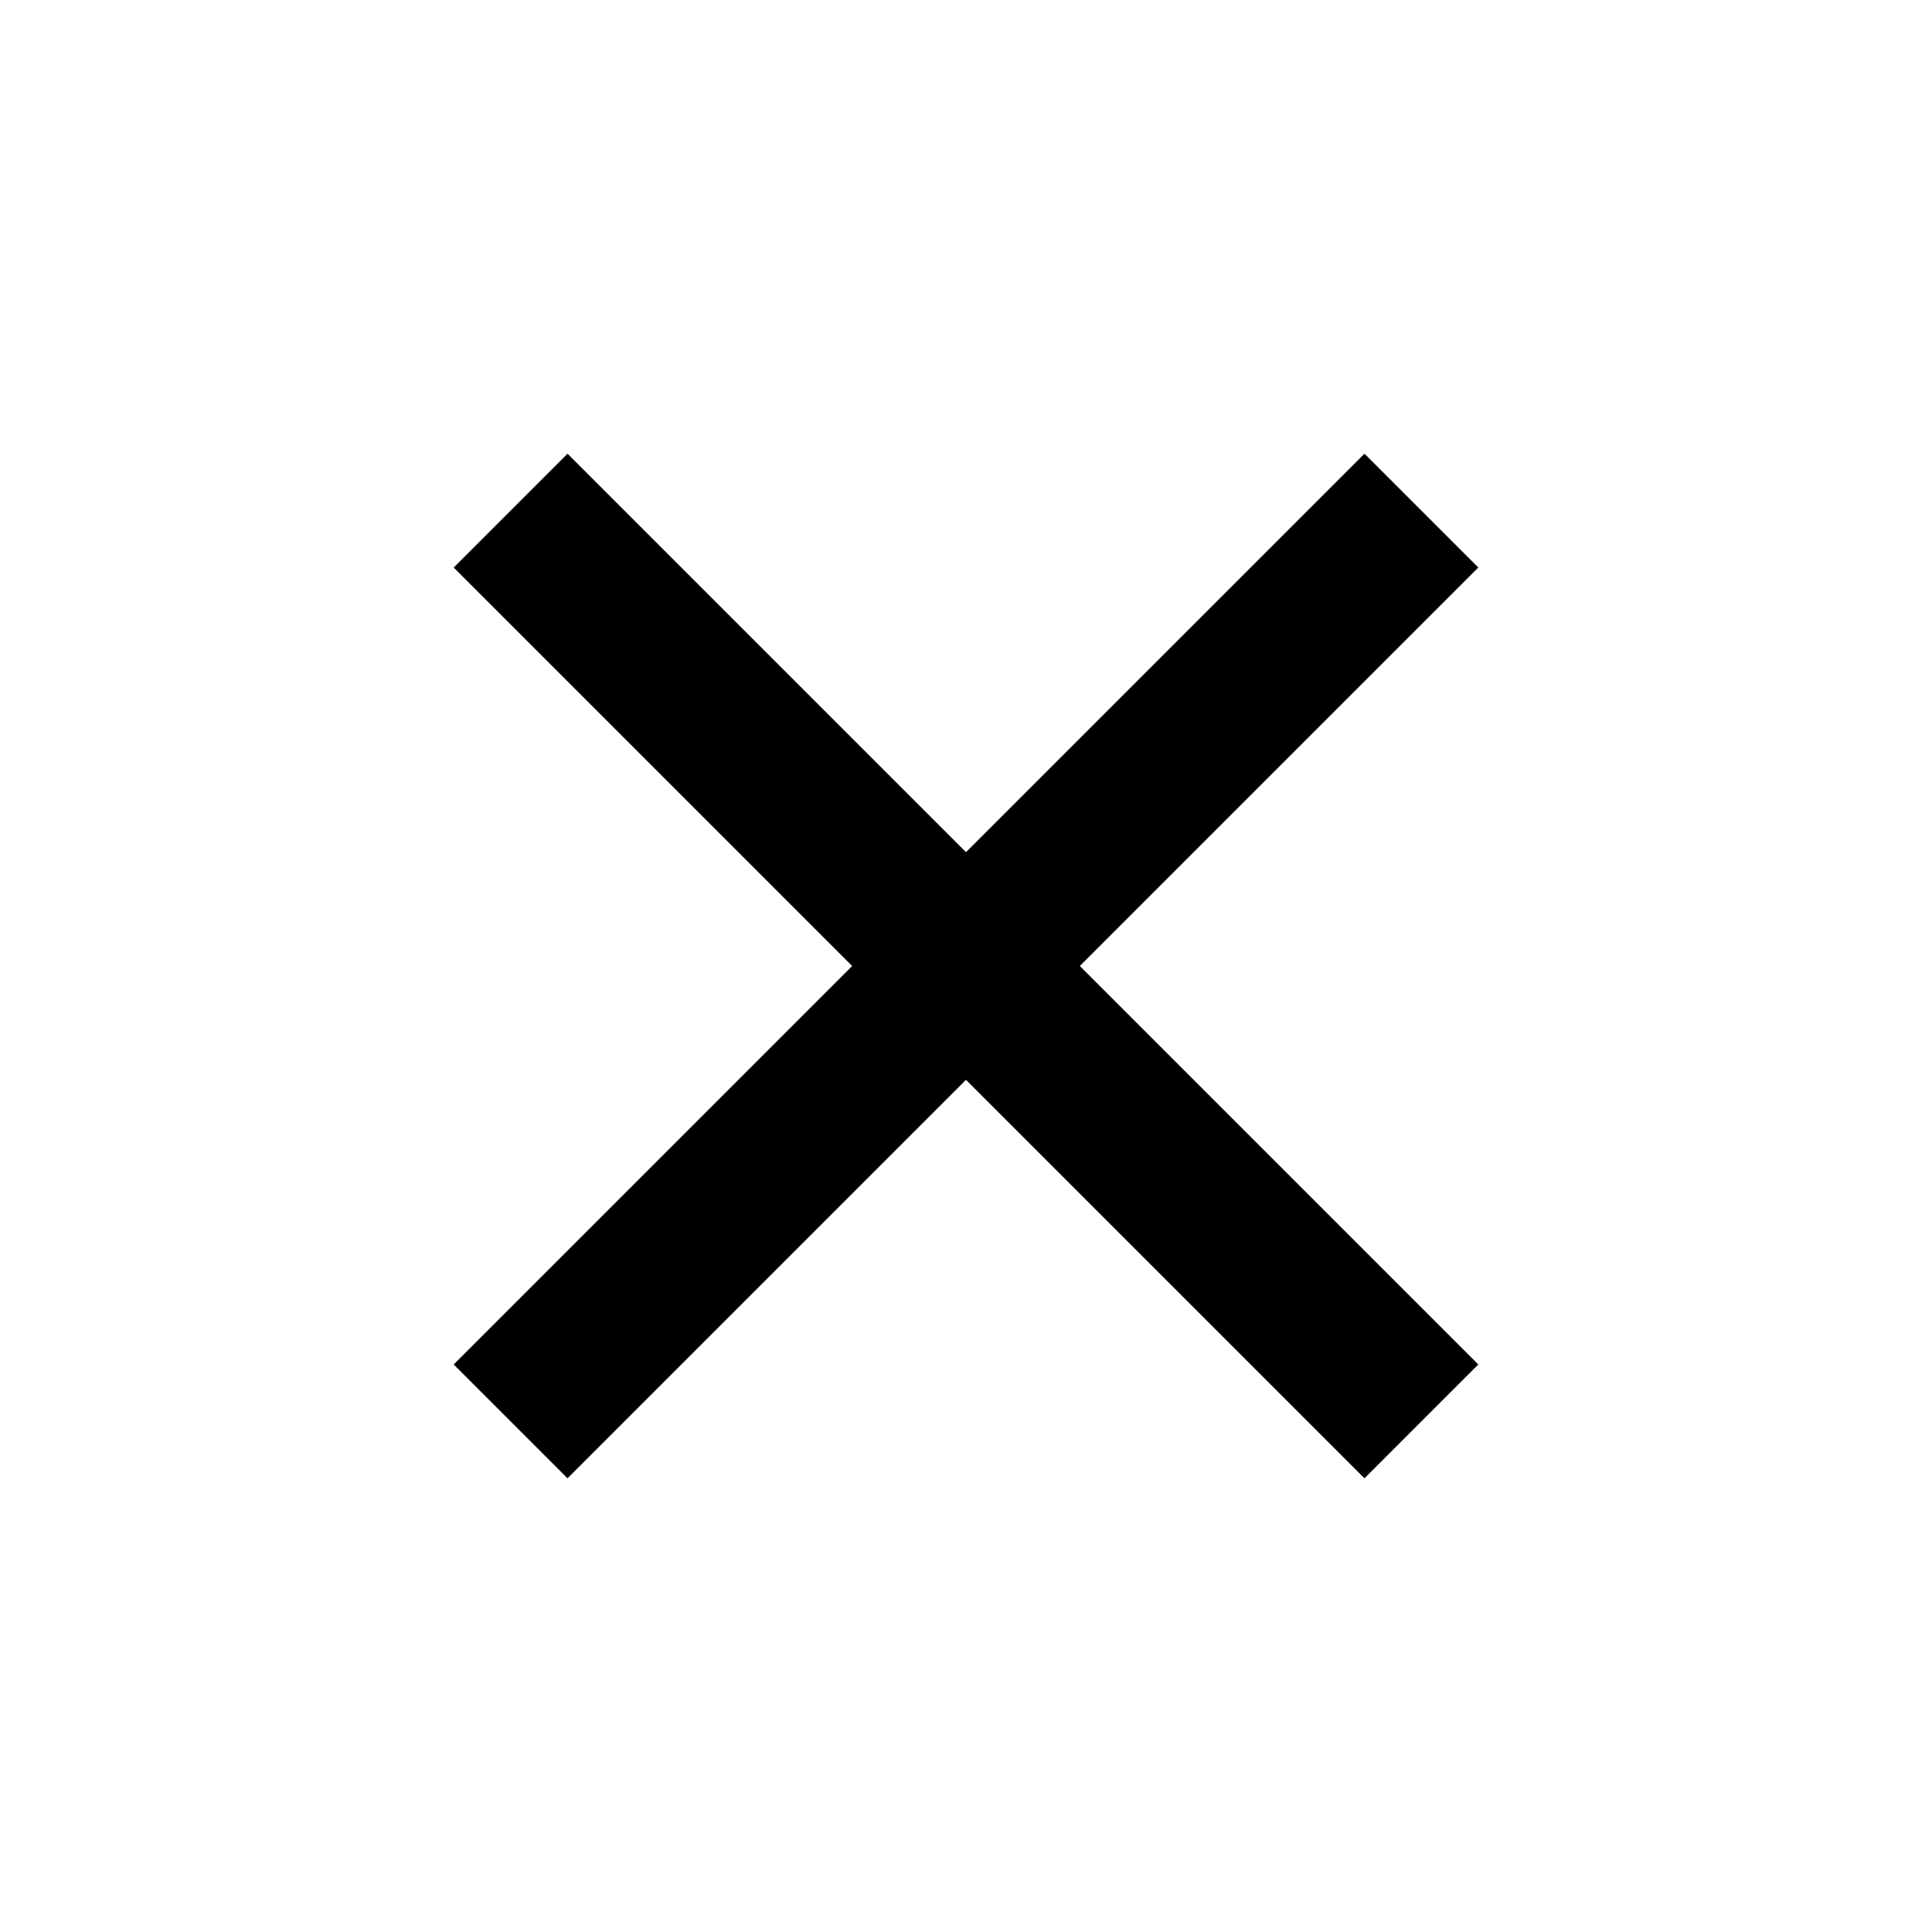
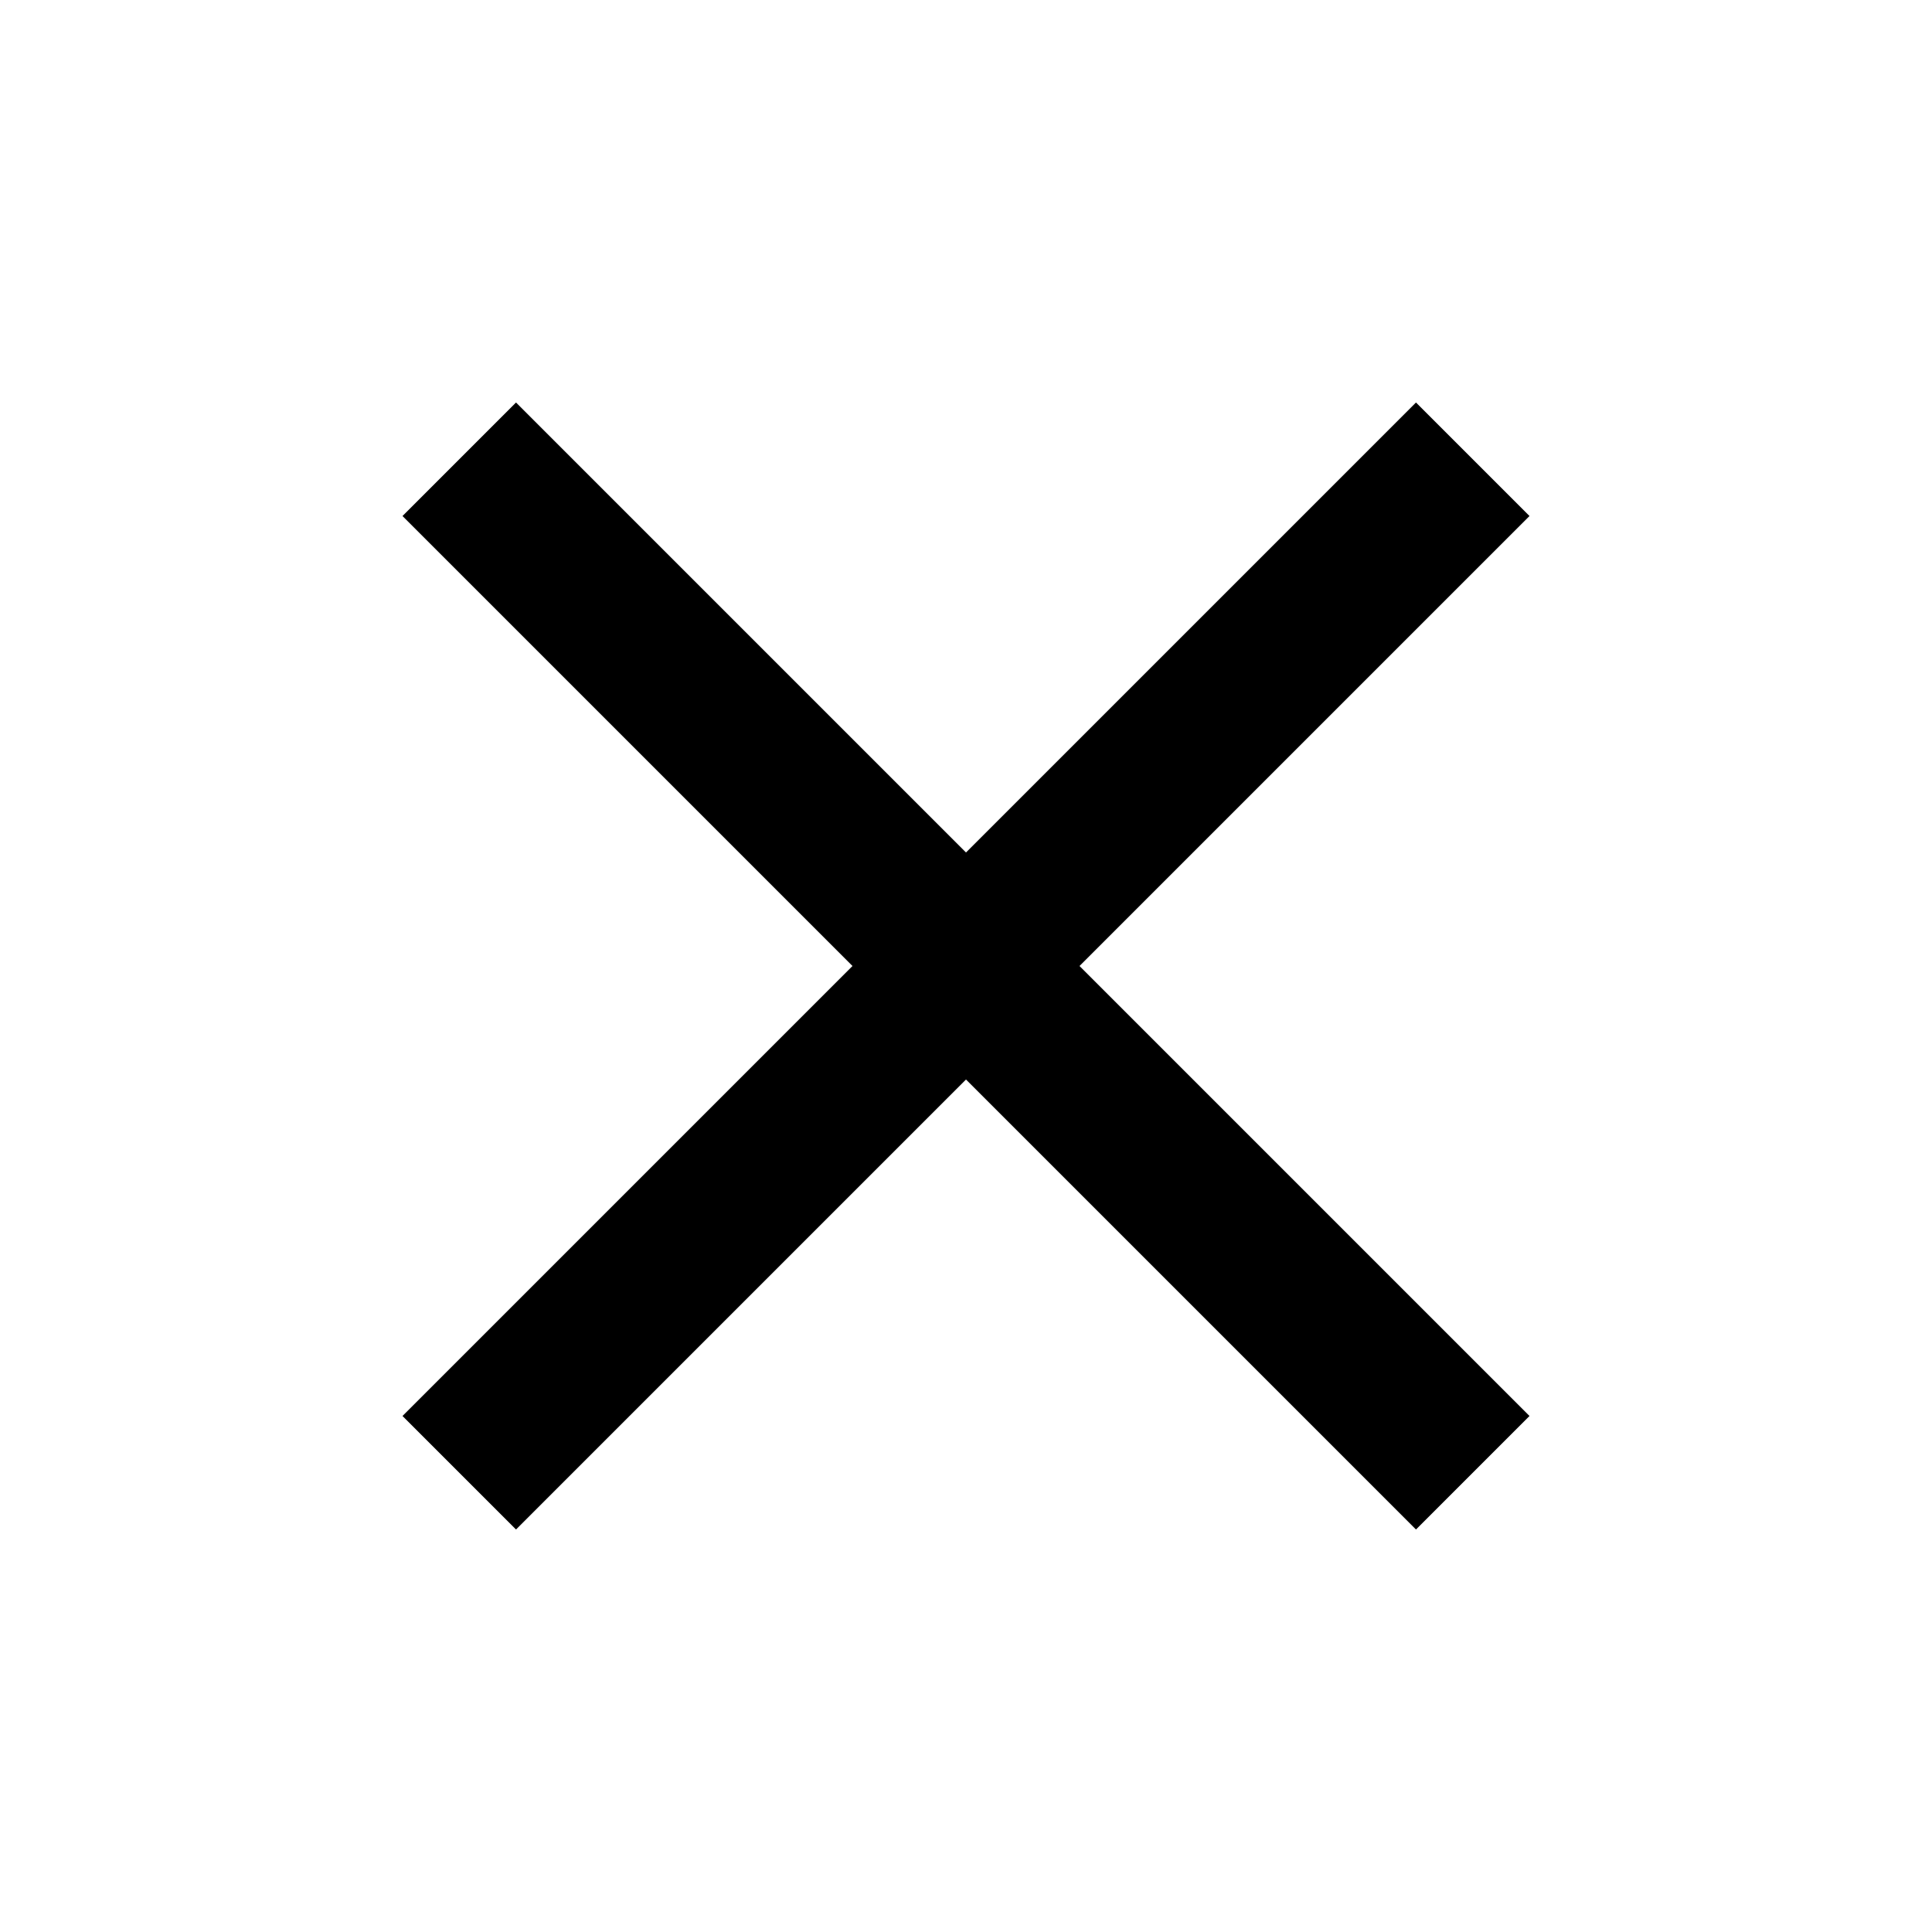
- <svg xmlns="http://www.w3.org/2000/svg" viewBox="0 0 24 24" width="24" height="24">
-   <path d="M12 10.586l4.95-4.95 1.414 1.414-4.95 4.95 4.95 4.95-1.414 1.414-4.95-4.95-4.95 4.95-1.414-1.414 4.95-4.95-4.95-4.95L7.05 5.636z" />
+ <svg xmlns="http://www.w3.org/2000/svg" height="24px" viewBox="0 0 24 24" width="24px" fill="#000000">
+   <path d="M19 6.41L17.59 5 12 10.59 6.41 5 5 6.41 10.59 12 5 17.59 6.41 19 12 13.41 17.59 19 19 17.59 13.41 12 19 6.41z" />
</svg>
